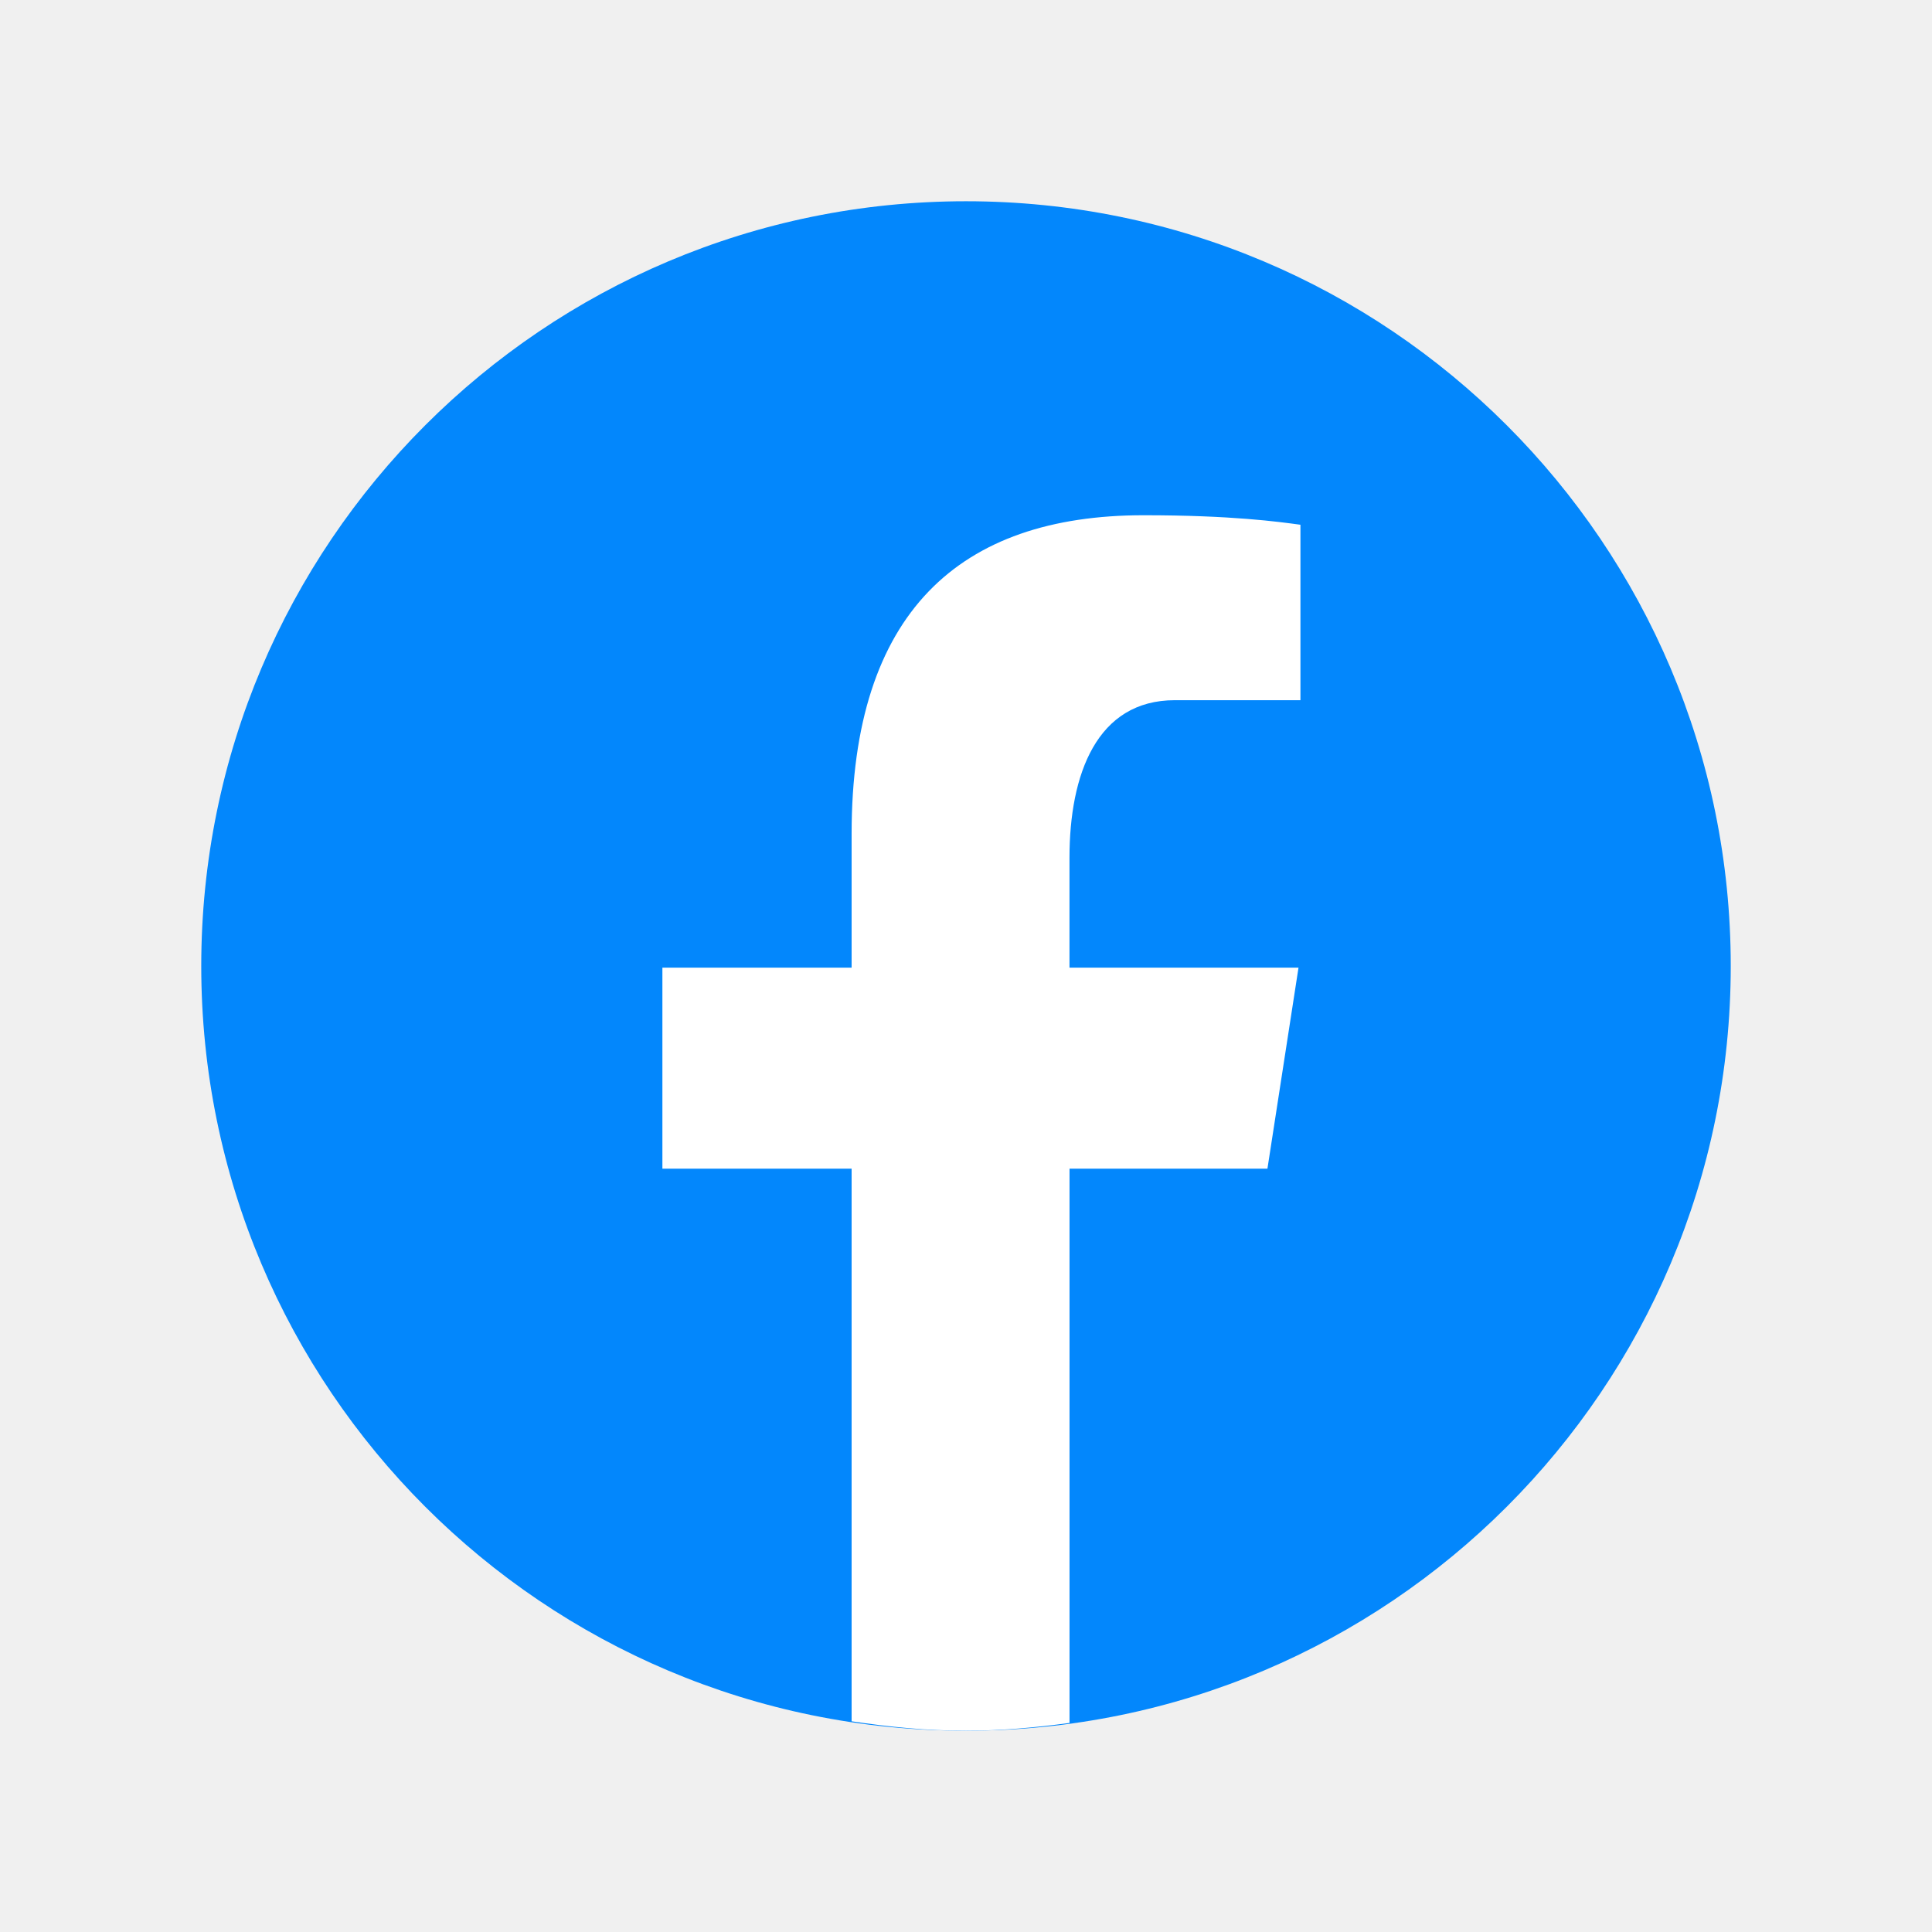
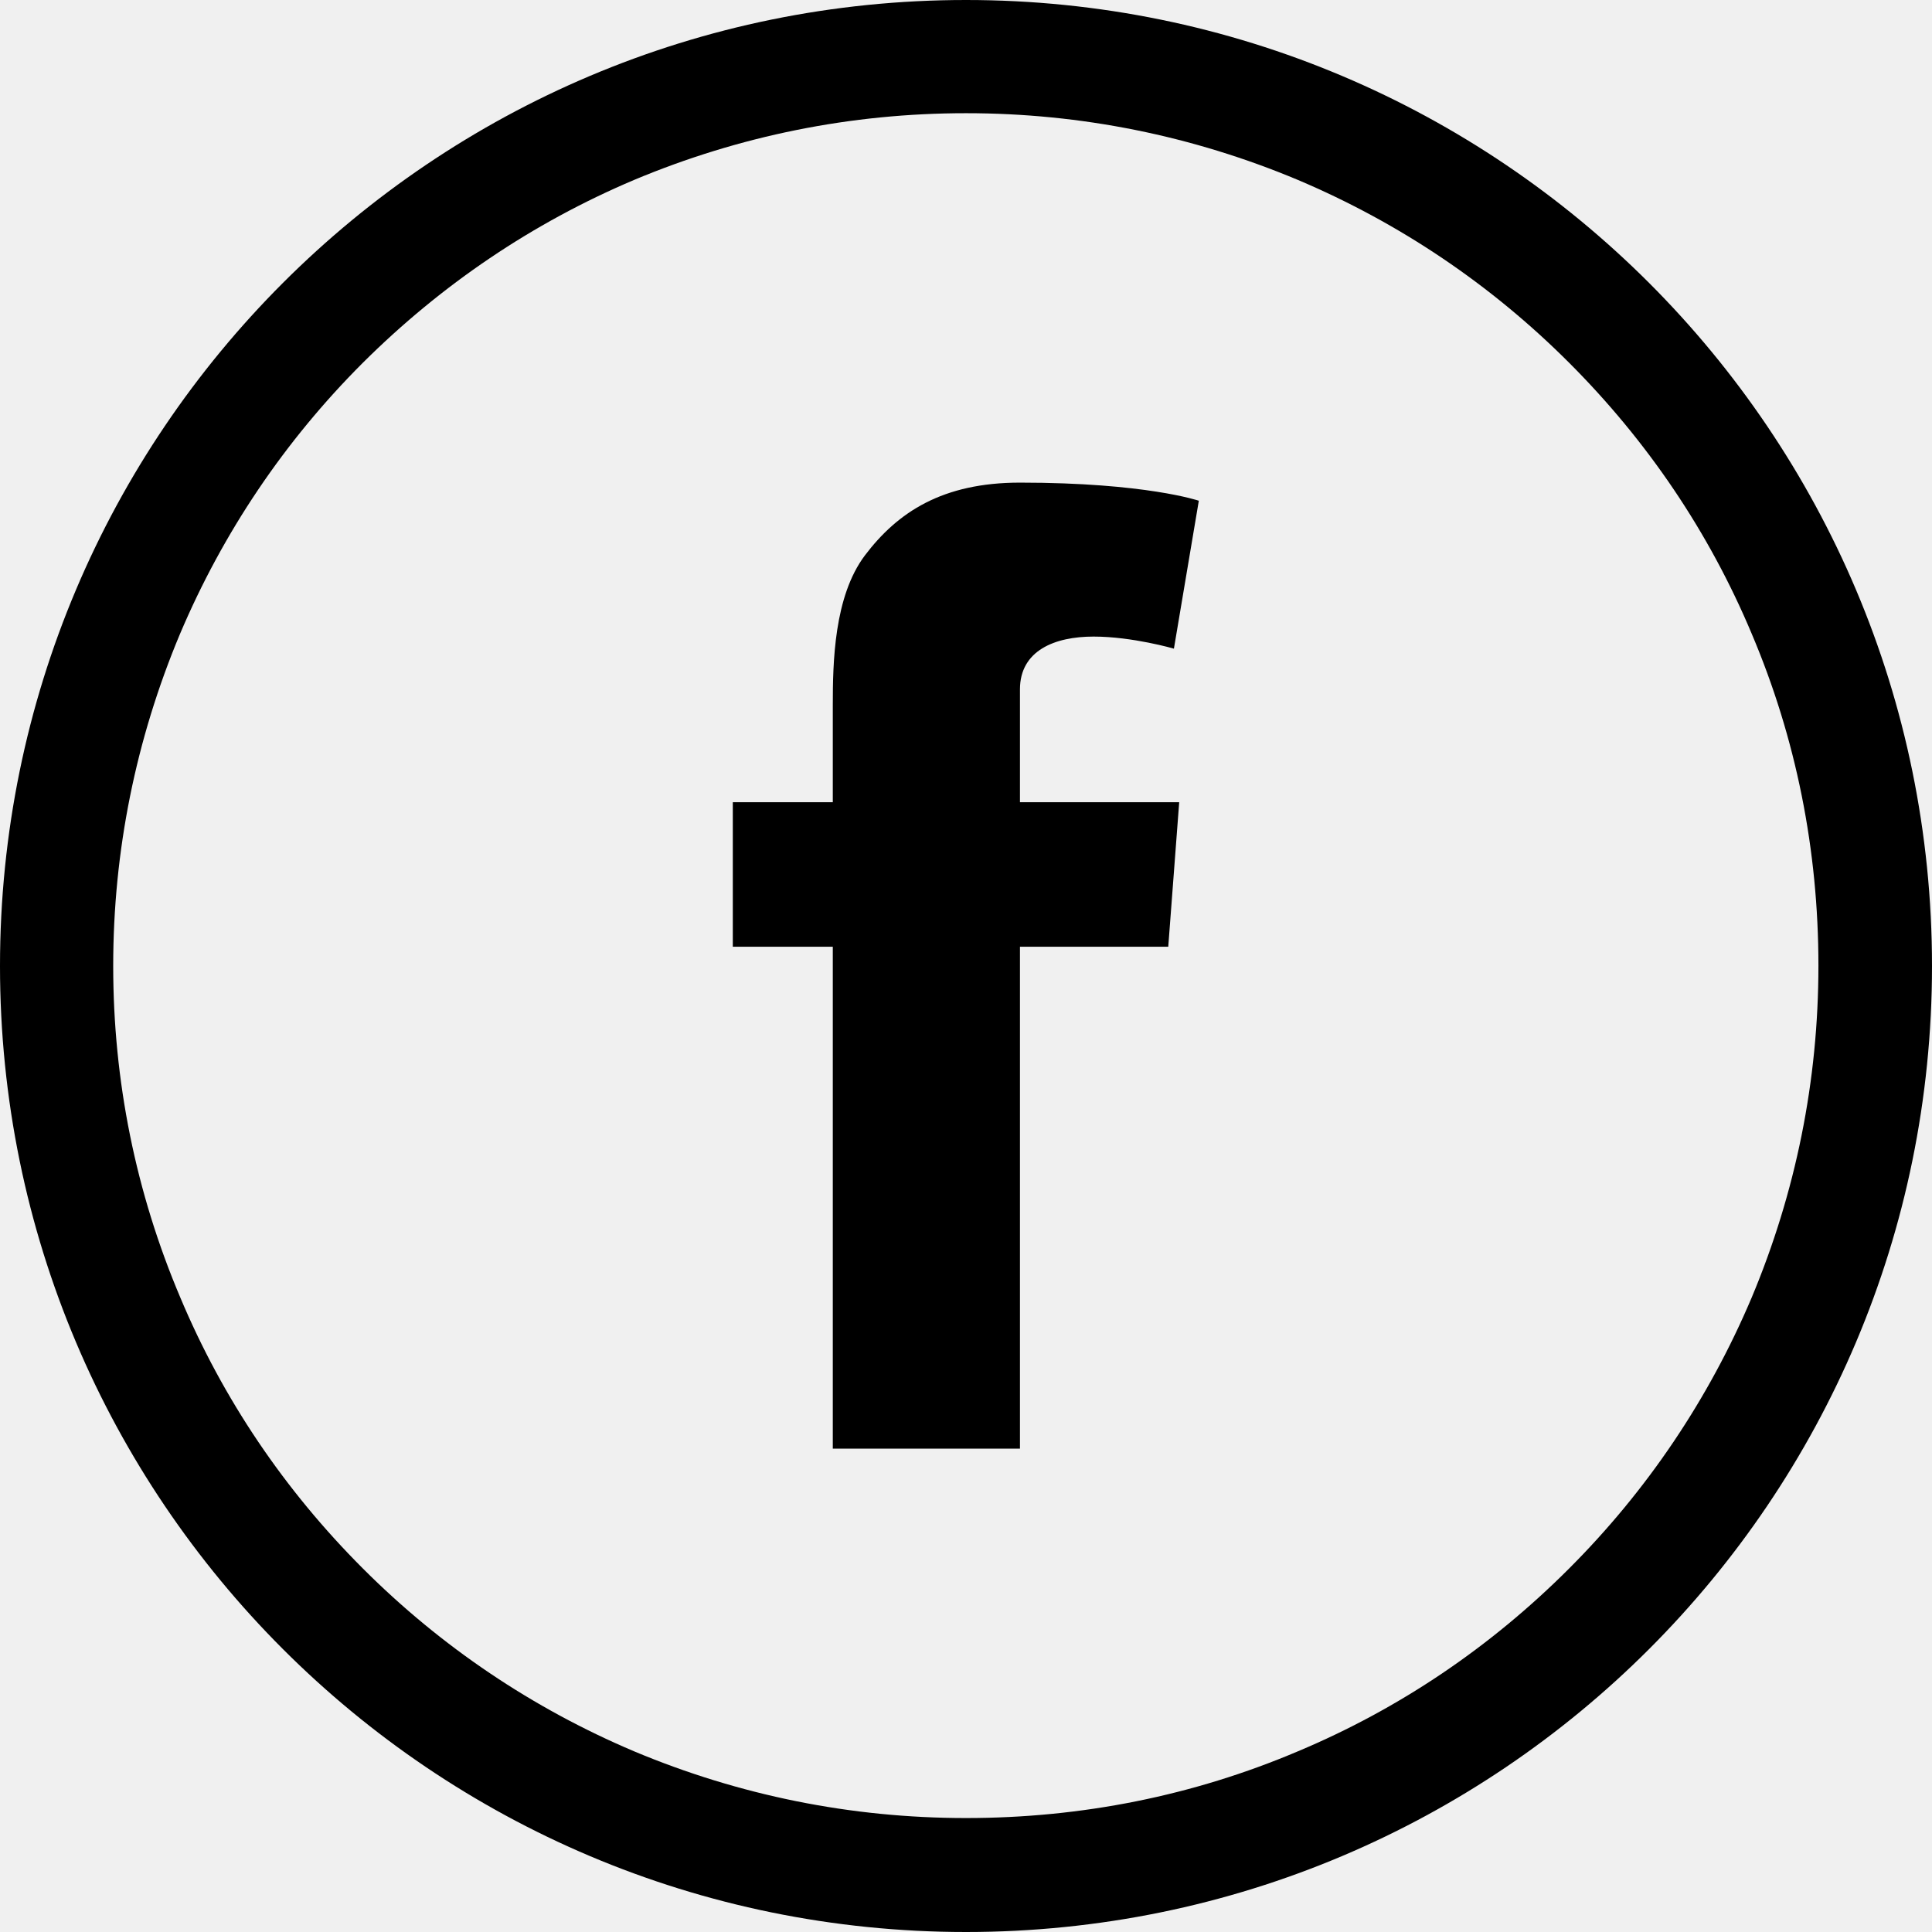
- <svg xmlns="http://www.w3.org/2000/svg" x="0px" y="0px" width="100" height="100" viewBox="0 0 48 48">
-   <path fill="#0387FC" d="M24 5A19 19 0 1 0 24 43A19 19 0 1 0 24 5Z" />
-   <path fill="#fff" d="M26.572,29.036h4.917l0.772-4.995h-5.69v-2.73c0-2.075,0.678-3.915,2.619-3.915h3.119v-4.359c-0.548-0.074-1.707-0.236-3.897-0.236c-4.573,0-7.254,2.415-7.254,7.917v3.323h-4.701v4.995h4.701v13.729C22.089,42.905,23.032,43,24,43c0.875,0,1.729-0.08,2.572-0.194V29.036z" />
+ <svg xmlns="http://www.w3.org/2000/svg" fill="#000000" height="800px" width="800px" version="1.1" id="Layer_1" viewBox="-143 145 512 512" xml:space="preserve">
+   <g>
+     <path d="M113,145c-141.4,0-256,114.6-256,256s114.6,256,256,256s256-114.6,256-256S254.4,145,113,145z M272.8,560.7   c-20.8,20.8-44.9,37.1-71.8,48.4c-27.8,11.8-57.4,17.7-88,17.7c-30.5,0-60.1-6-88-17.7c-26.9-11.4-51.1-27.7-71.8-48.4   c-20.8-20.8-37.1-44.9-48.4-71.8C-107,461.1-113,431.5-113,401s6-60.1,17.7-88c11.4-26.9,27.7-51.1,48.4-71.8   c20.9-20.8,45-37.1,71.9-48.5C52.9,181,82.5,175,113,175s60.1,6,88,17.7c26.9,11.4,51.1,27.7,71.8,48.4   c20.8,20.8,37.1,44.9,48.4,71.8c11.8,27.8,17.7,57.4,17.7,88c0,30.5-6,60.1-17.7,88C309.8,515.8,293.5,540,272.8,560.7z" />
+     <path d="M146.8,313.7c10.3,0,21.3,3.2,21.3,3.2l6.6-39.2c0,0-14-4.8-47.4-4.8c-20.5,0-32.4,7.8-41.1,19.3   c-8.2,10.9-8.5,28.4-8.5,39.7v25.7H51.2v38.3h26.5v133h49.6v-133h39.3l2.9-38.3h-42.2v-29.9C127.3,317.4,136.5,313.7,146.8,313.7z" />
+   </g>
</svg>
